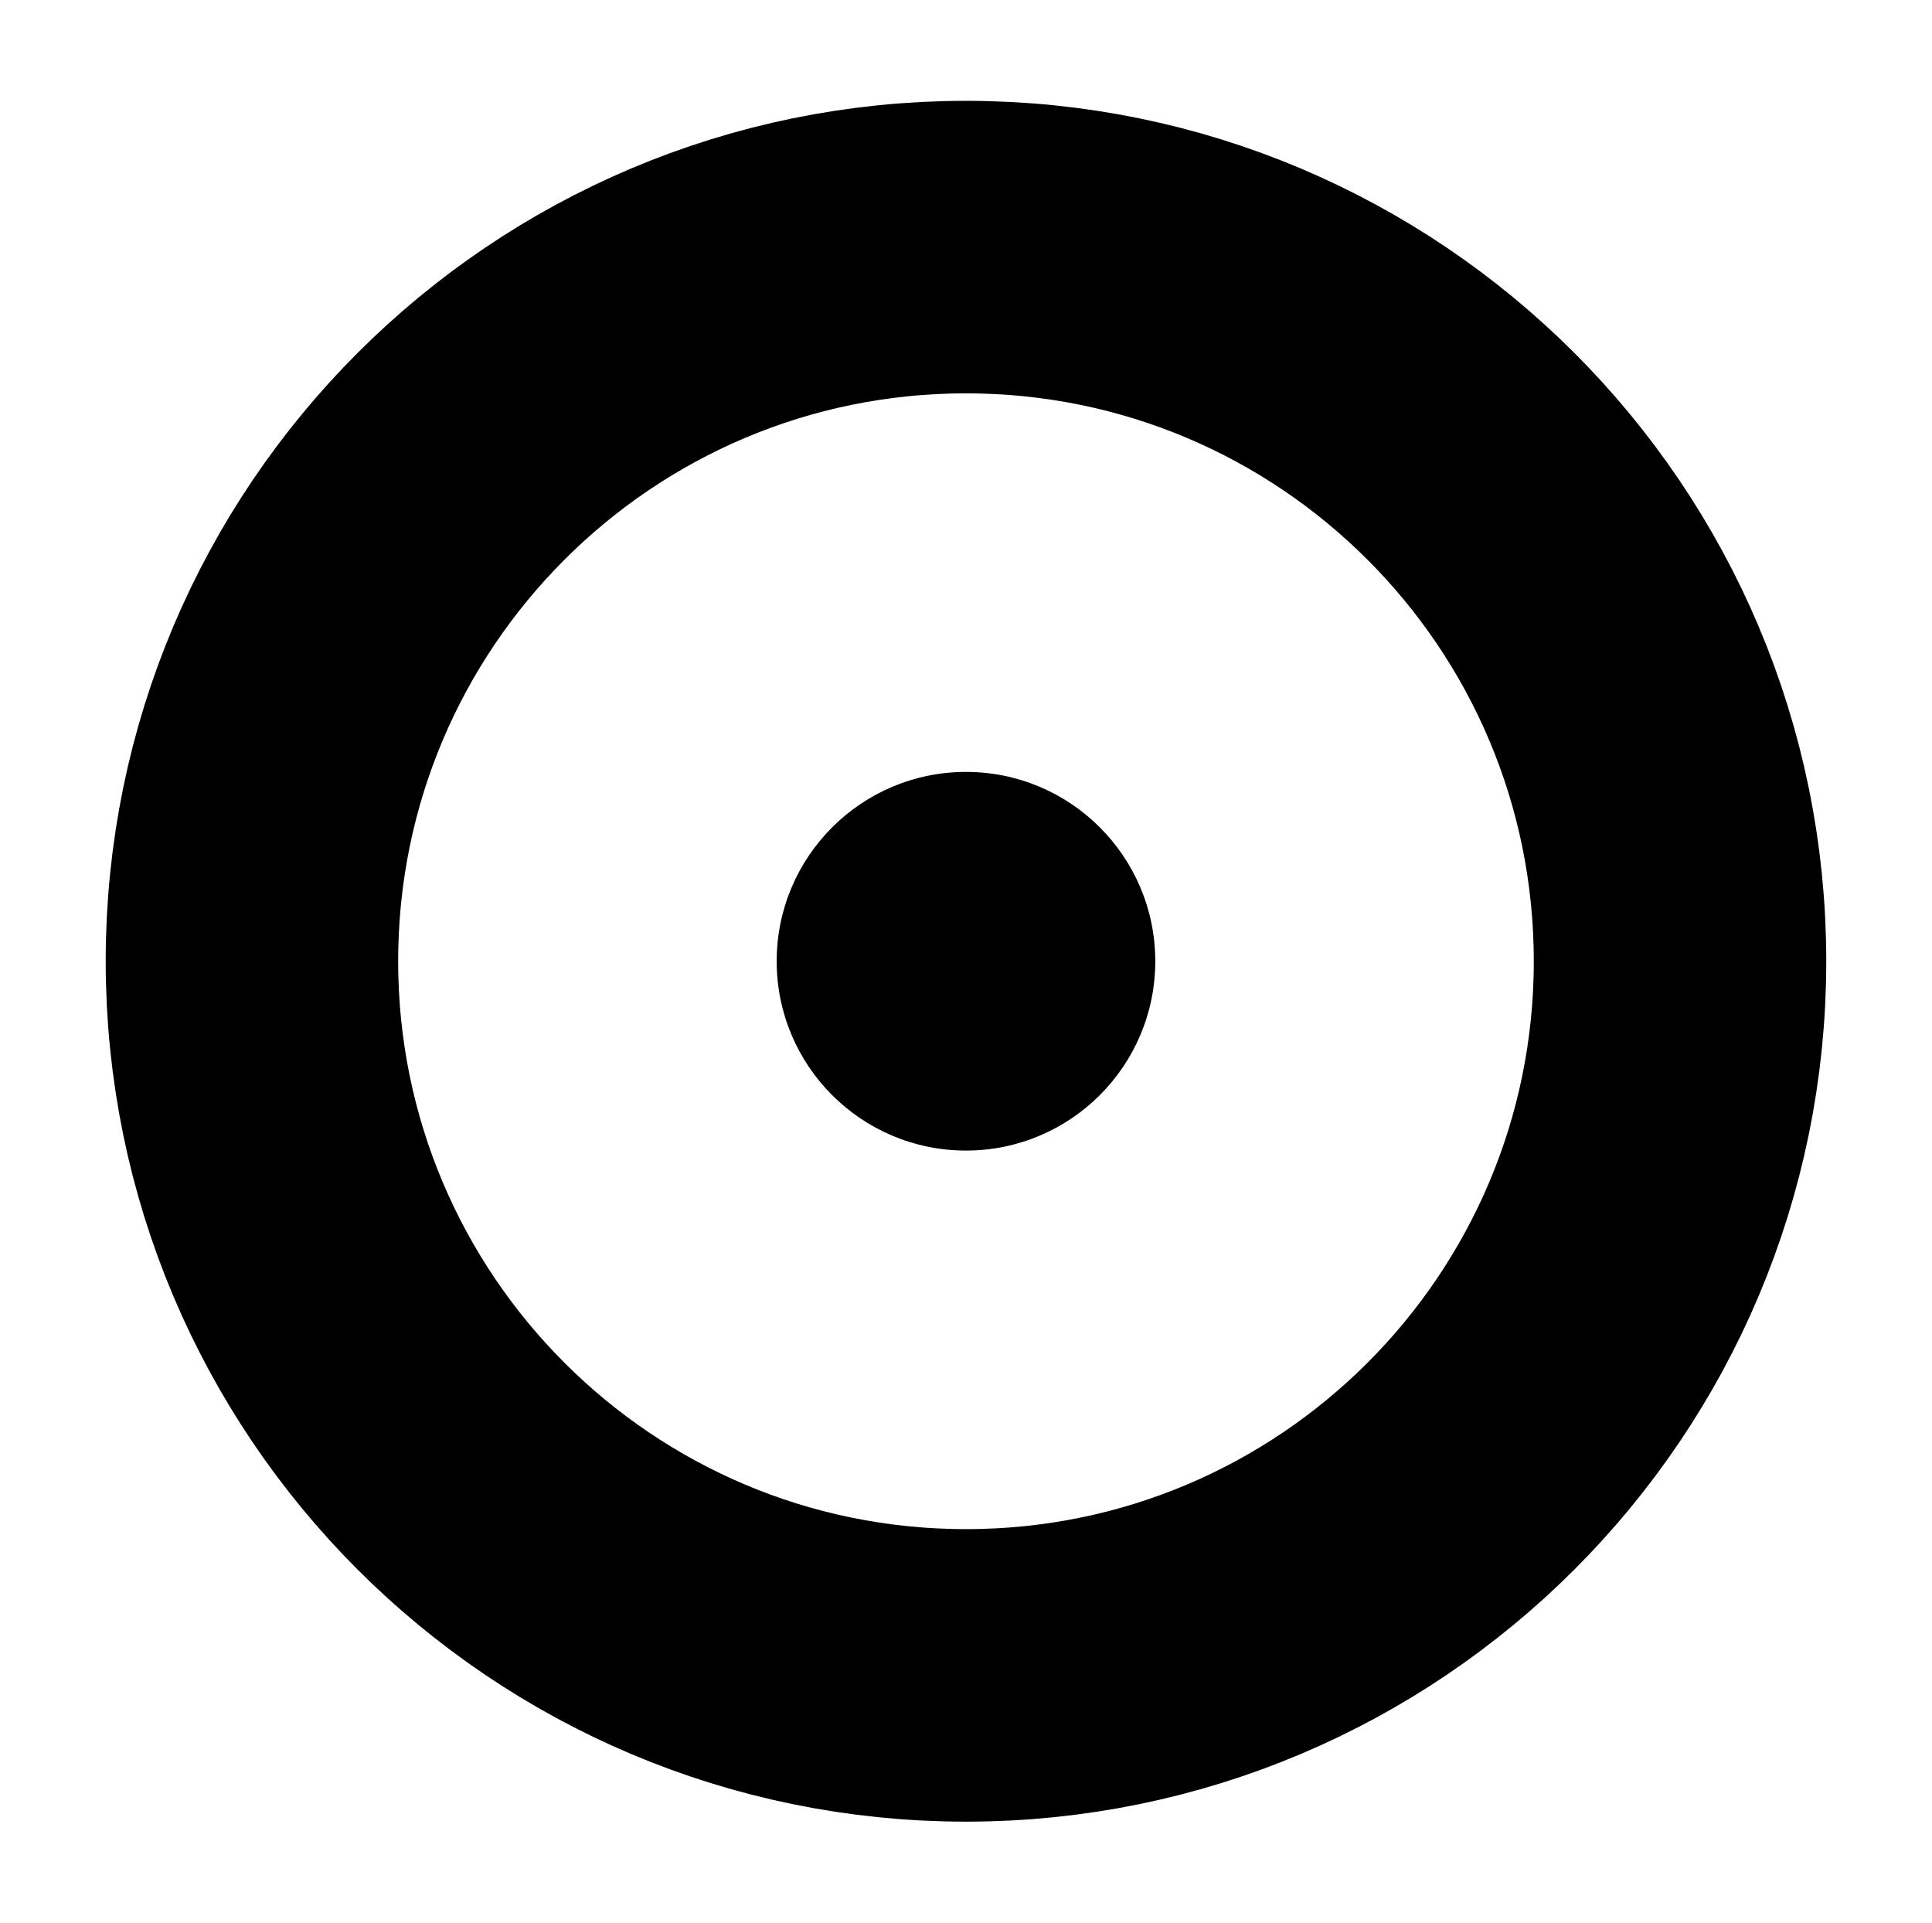
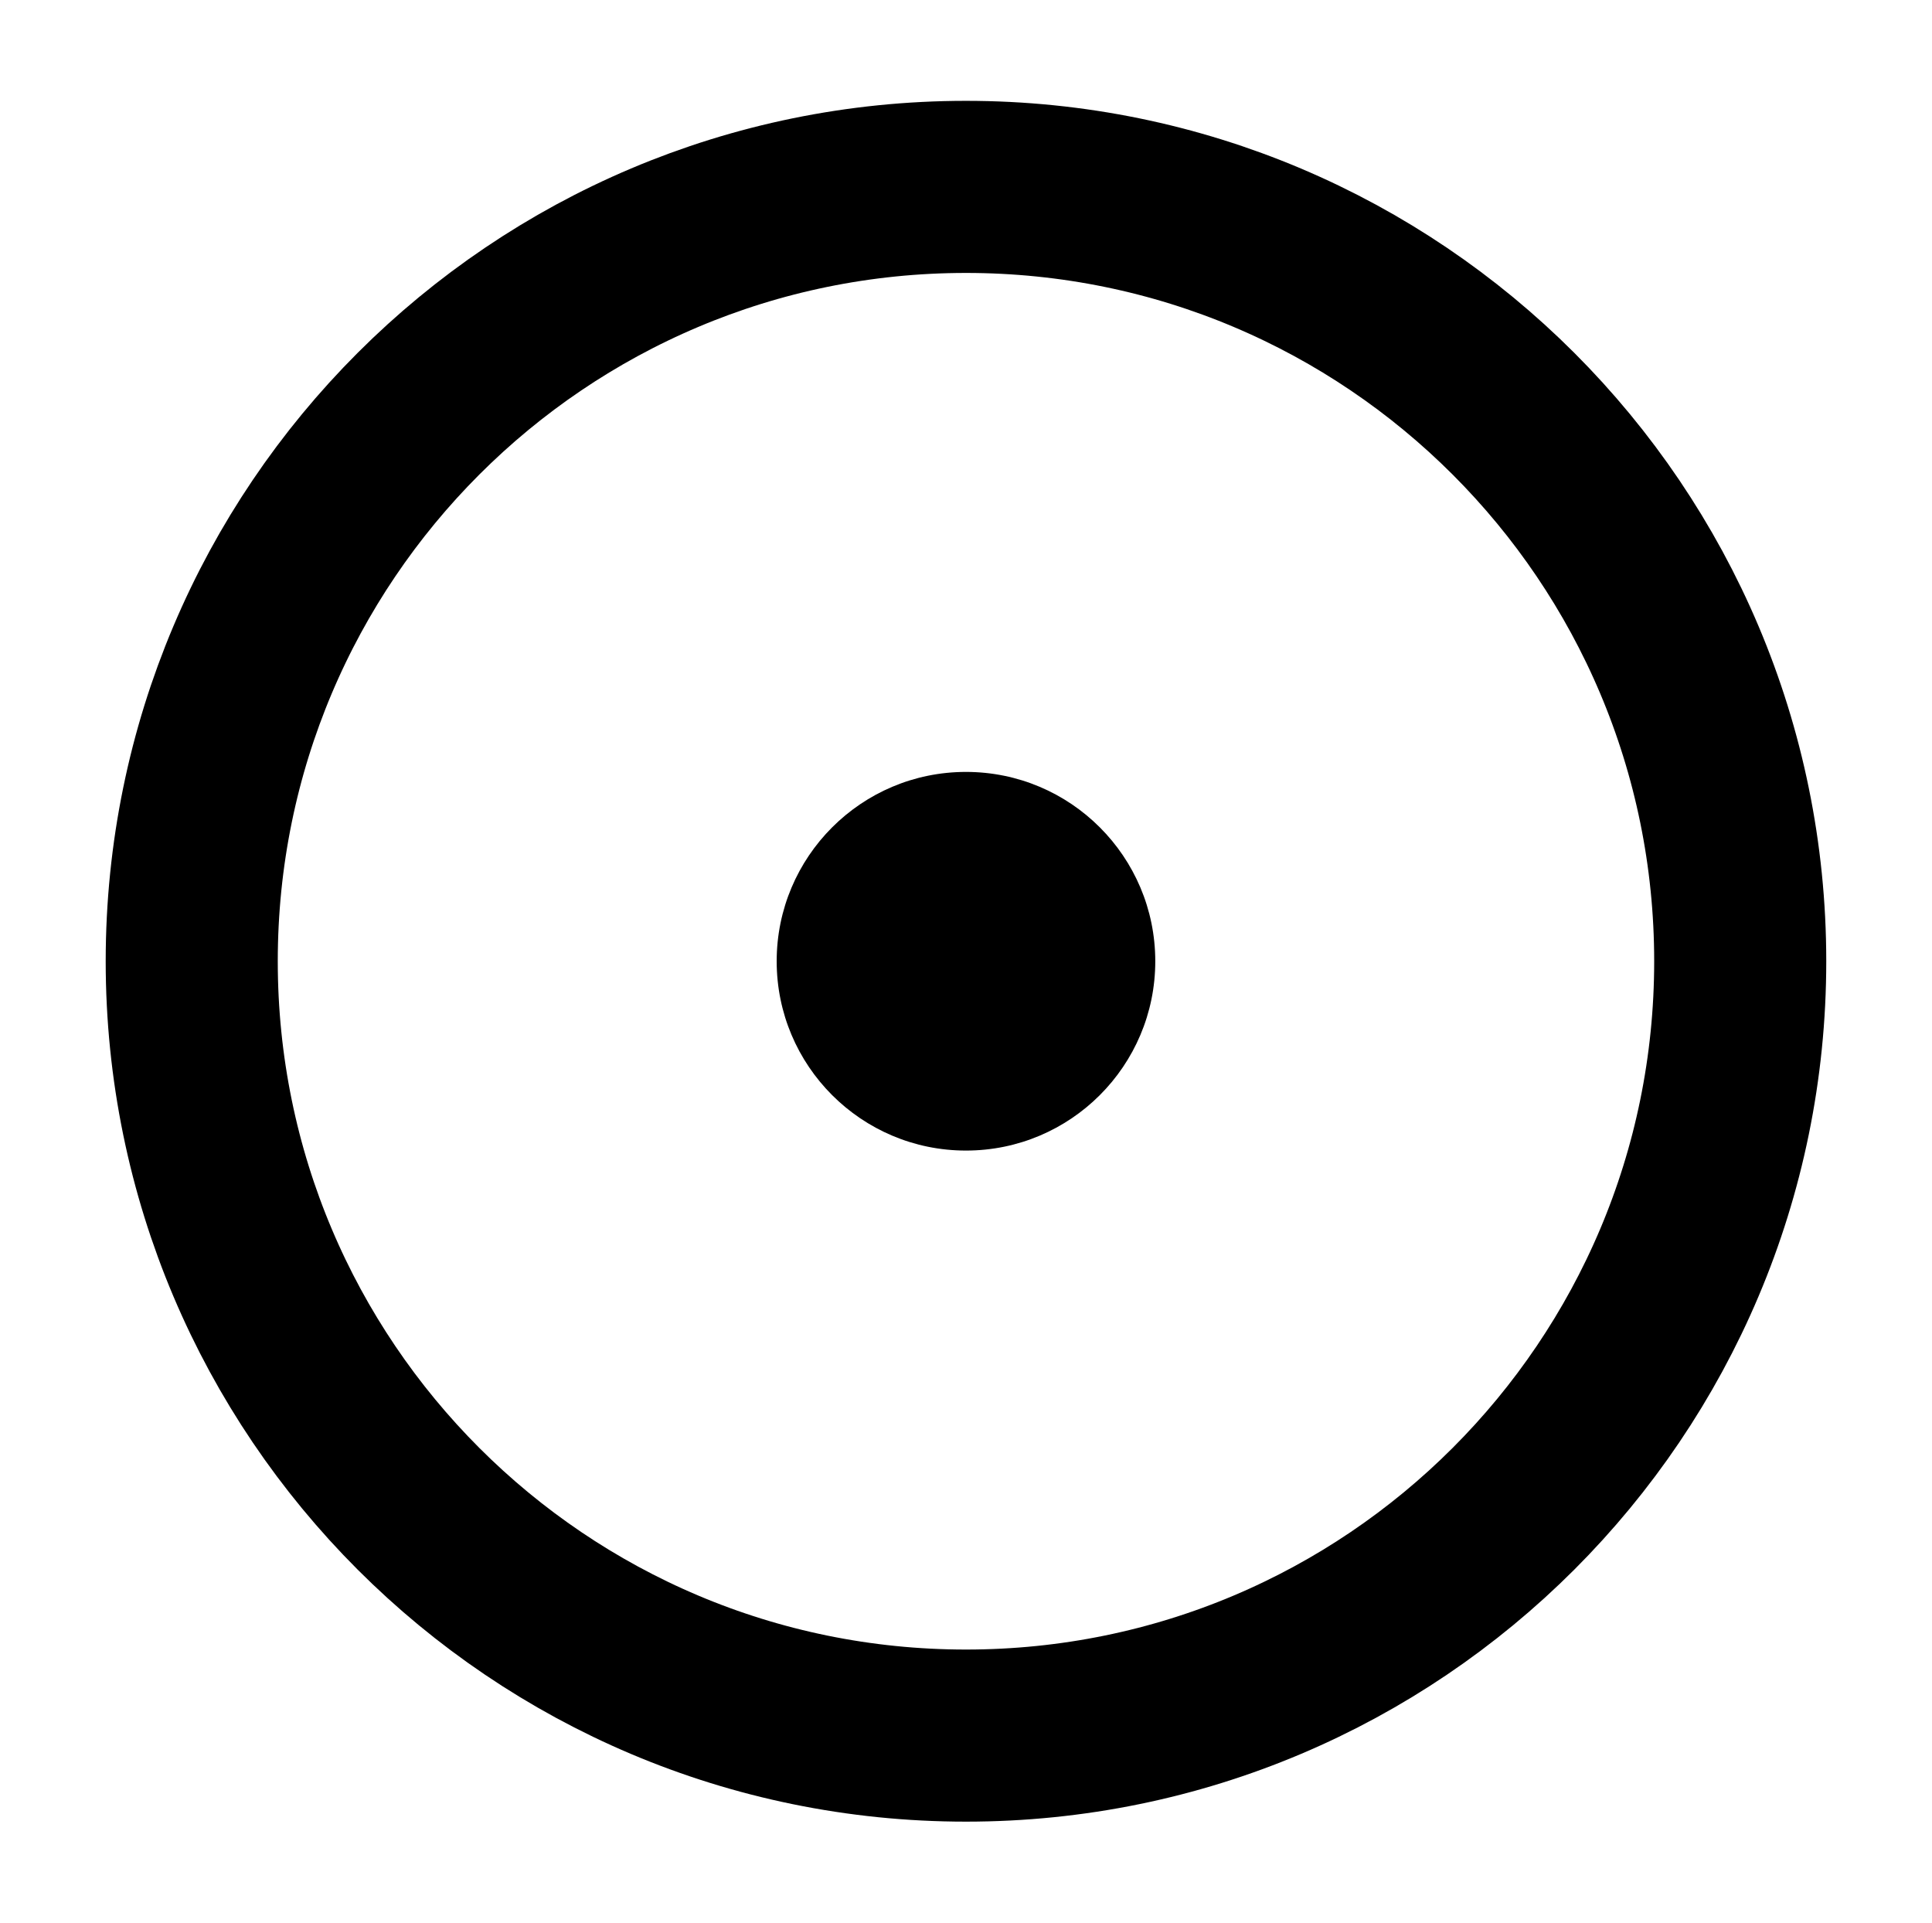
<svg xmlns="http://www.w3.org/2000/svg" viewBox="0 0 2220.852 2209.699">
-   <circle cx="1110.4" cy="1104.8" r="820.8" fill="none" stroke="#000000" stroke-width="336.2" />
+   <circle cx="1110.4" cy="1104.8" r="890.0" fill="none" stroke="#000000" stroke-width="197.8" />
  <circle cx="1110.4" cy="1104.8" r="217.6" fill="#000000" stroke="none" />
</svg>
